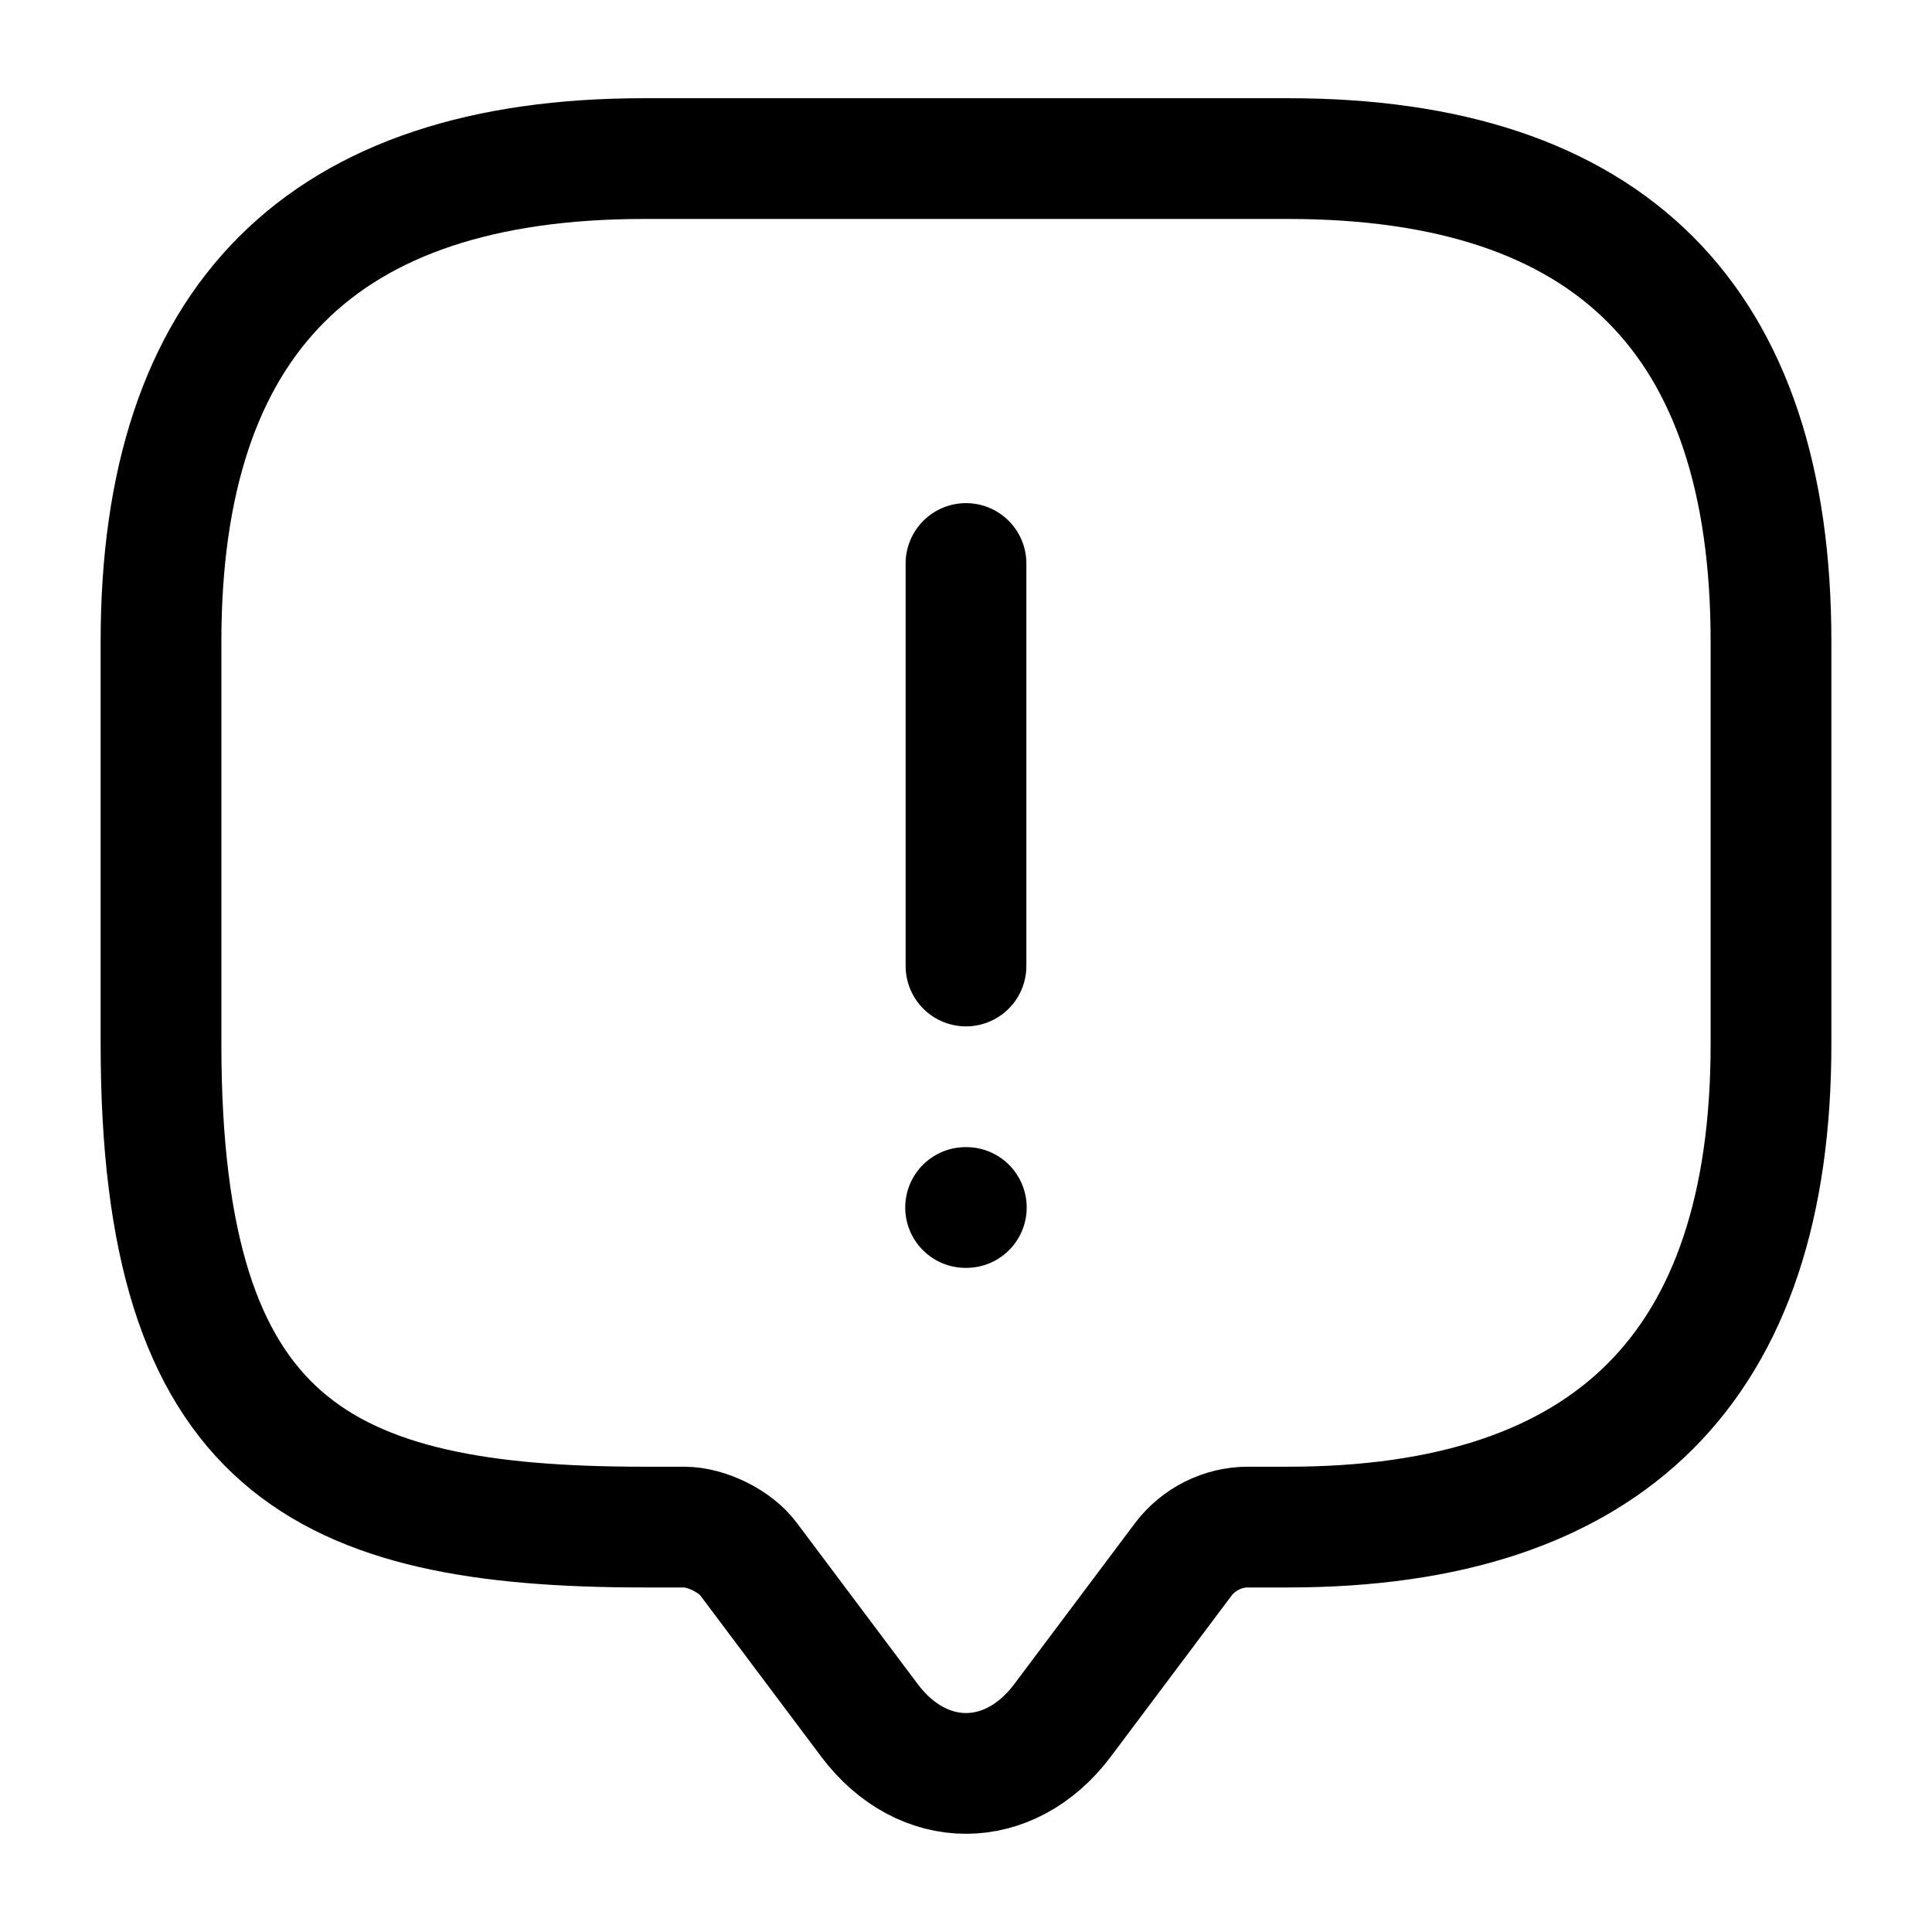
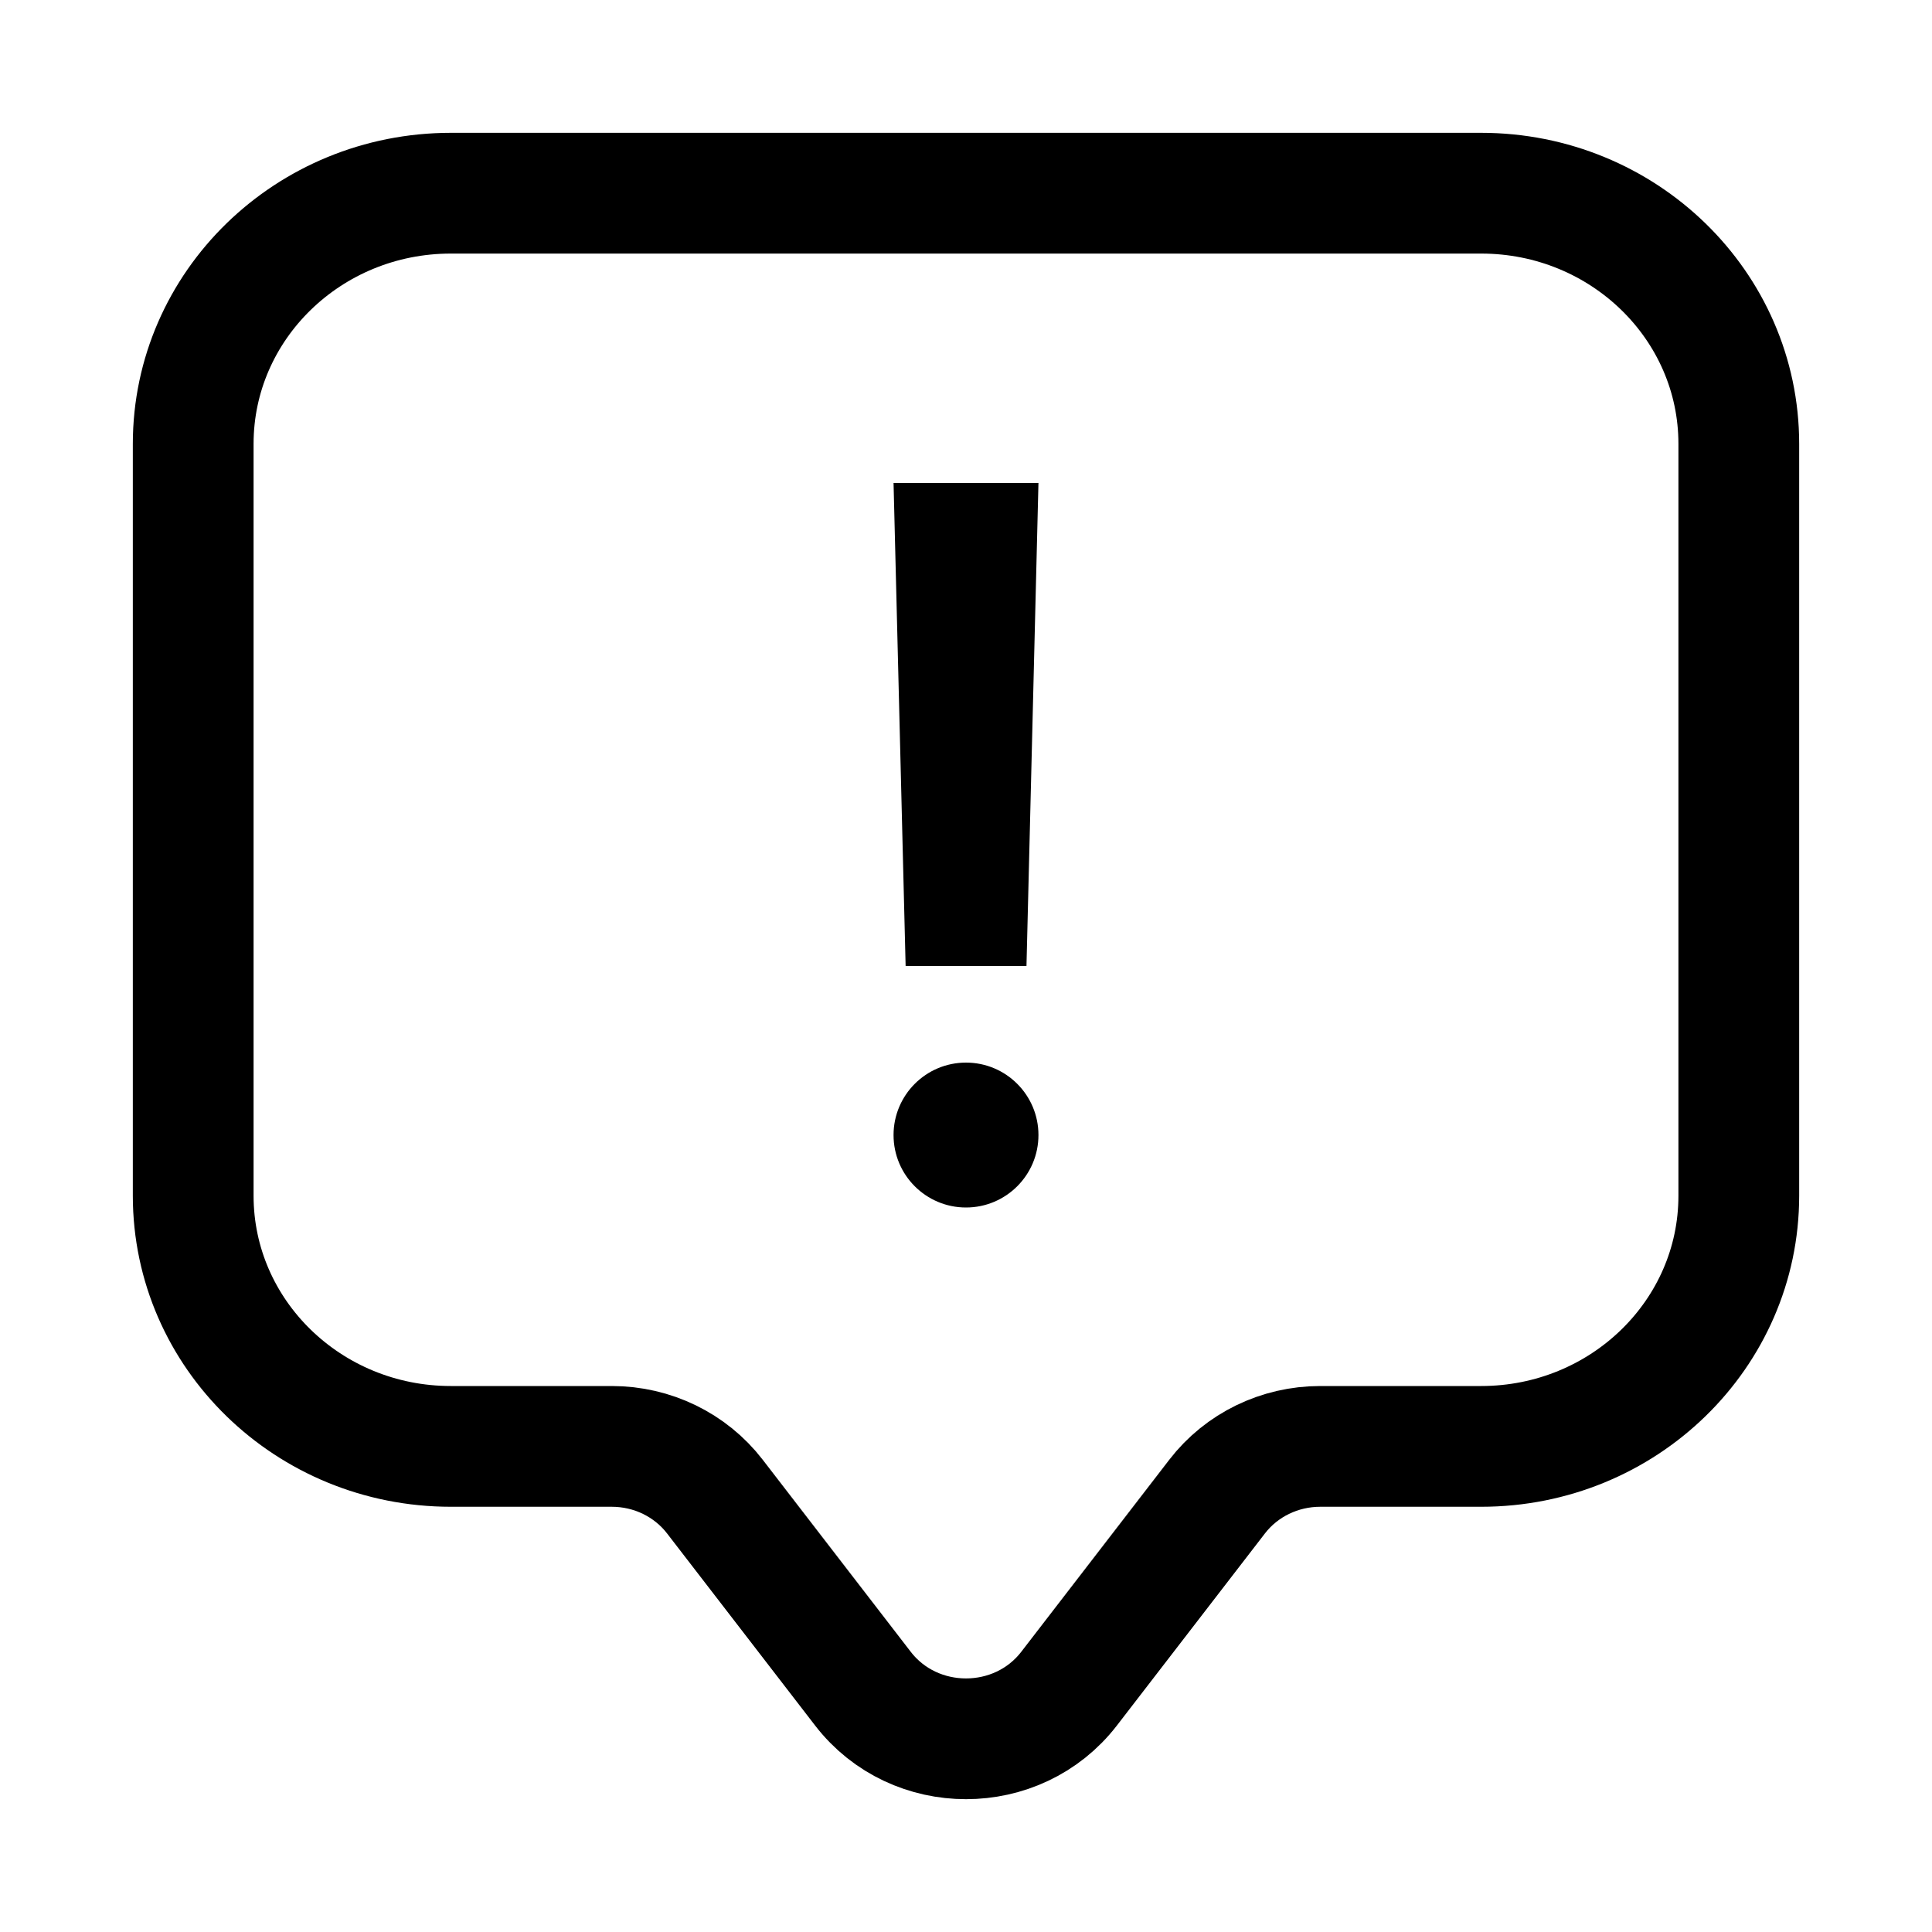
- <svg xmlns="http://www.w3.org/2000/svg" width="24" height="24" viewBox="0 0 24 24" fill="none">
-   <g id="message-programming">
-     <g id="vuesax/linear/message-programming">
-       <g id="message-programming_2">
-         <path id="Vector" d="M8.5 18.97H8C4 18.97 2 17.97 2 12.97V7.97C2 3.97 4 1.97 8 1.97H16C20 1.97 22 3.97 22 7.97V12.97C22 16.97 20 18.97 16 18.97H15.5C15.19 18.97 14.89 19.12 14.7 19.37L13.2 21.37C12.54 22.25 11.46 22.25 10.8 21.37L9.3 19.37C9.14 19.15 8.78 18.97 8.5 18.97Z" stroke="currentColor" stroke-width="1.5" stroke-miterlimit="10" stroke-linecap="round" stroke-linejoin="round" />
-       </g>
-     </g>
-     <g id="Group 1686556182">
-       <path id="Vector_2" d="M12 7V12" stroke="currentColor" stroke-width="1.5" stroke-linecap="round" stroke-linejoin="round" />
-       <path id="Vector_3" d="M11.995 15H12.004" stroke="currentColor" stroke-width="1.5" stroke-linecap="round" stroke-linejoin="round" />
-     </g>
-   </g>
+ <svg xmlns="http://www.w3.org/2000/svg" width="20" height="20" viewBox="0 0 20 20" fill="none">
+   <path d="M4.667 2C3.194 2 2 3.162 2 4.595V12.378C2 13.811 3.194 14.973 4.667 14.973H6.333C6.753 14.973 7.148 15.165 7.4 15.492L8.933 17.481C9.467 18.173 10.533 18.173 11.067 17.481L12.6 15.492C12.852 15.165 13.247 14.973 13.667 14.973H15.333C16.806 14.973 18 13.811 18 12.378V4.595C18 3.162 16.806 2 15.333 2H4.667Z" stroke="currentColor" stroke-width="1.25" />
+   <rect x="9.25" y="11" width="1.5" height="1.5" rx="0.75" fill="currentColor" />
+   <path d="M9.25 5L9.375 10H10.626L10.75 5H9.25Z" fill="currentColor" />
</svg>
